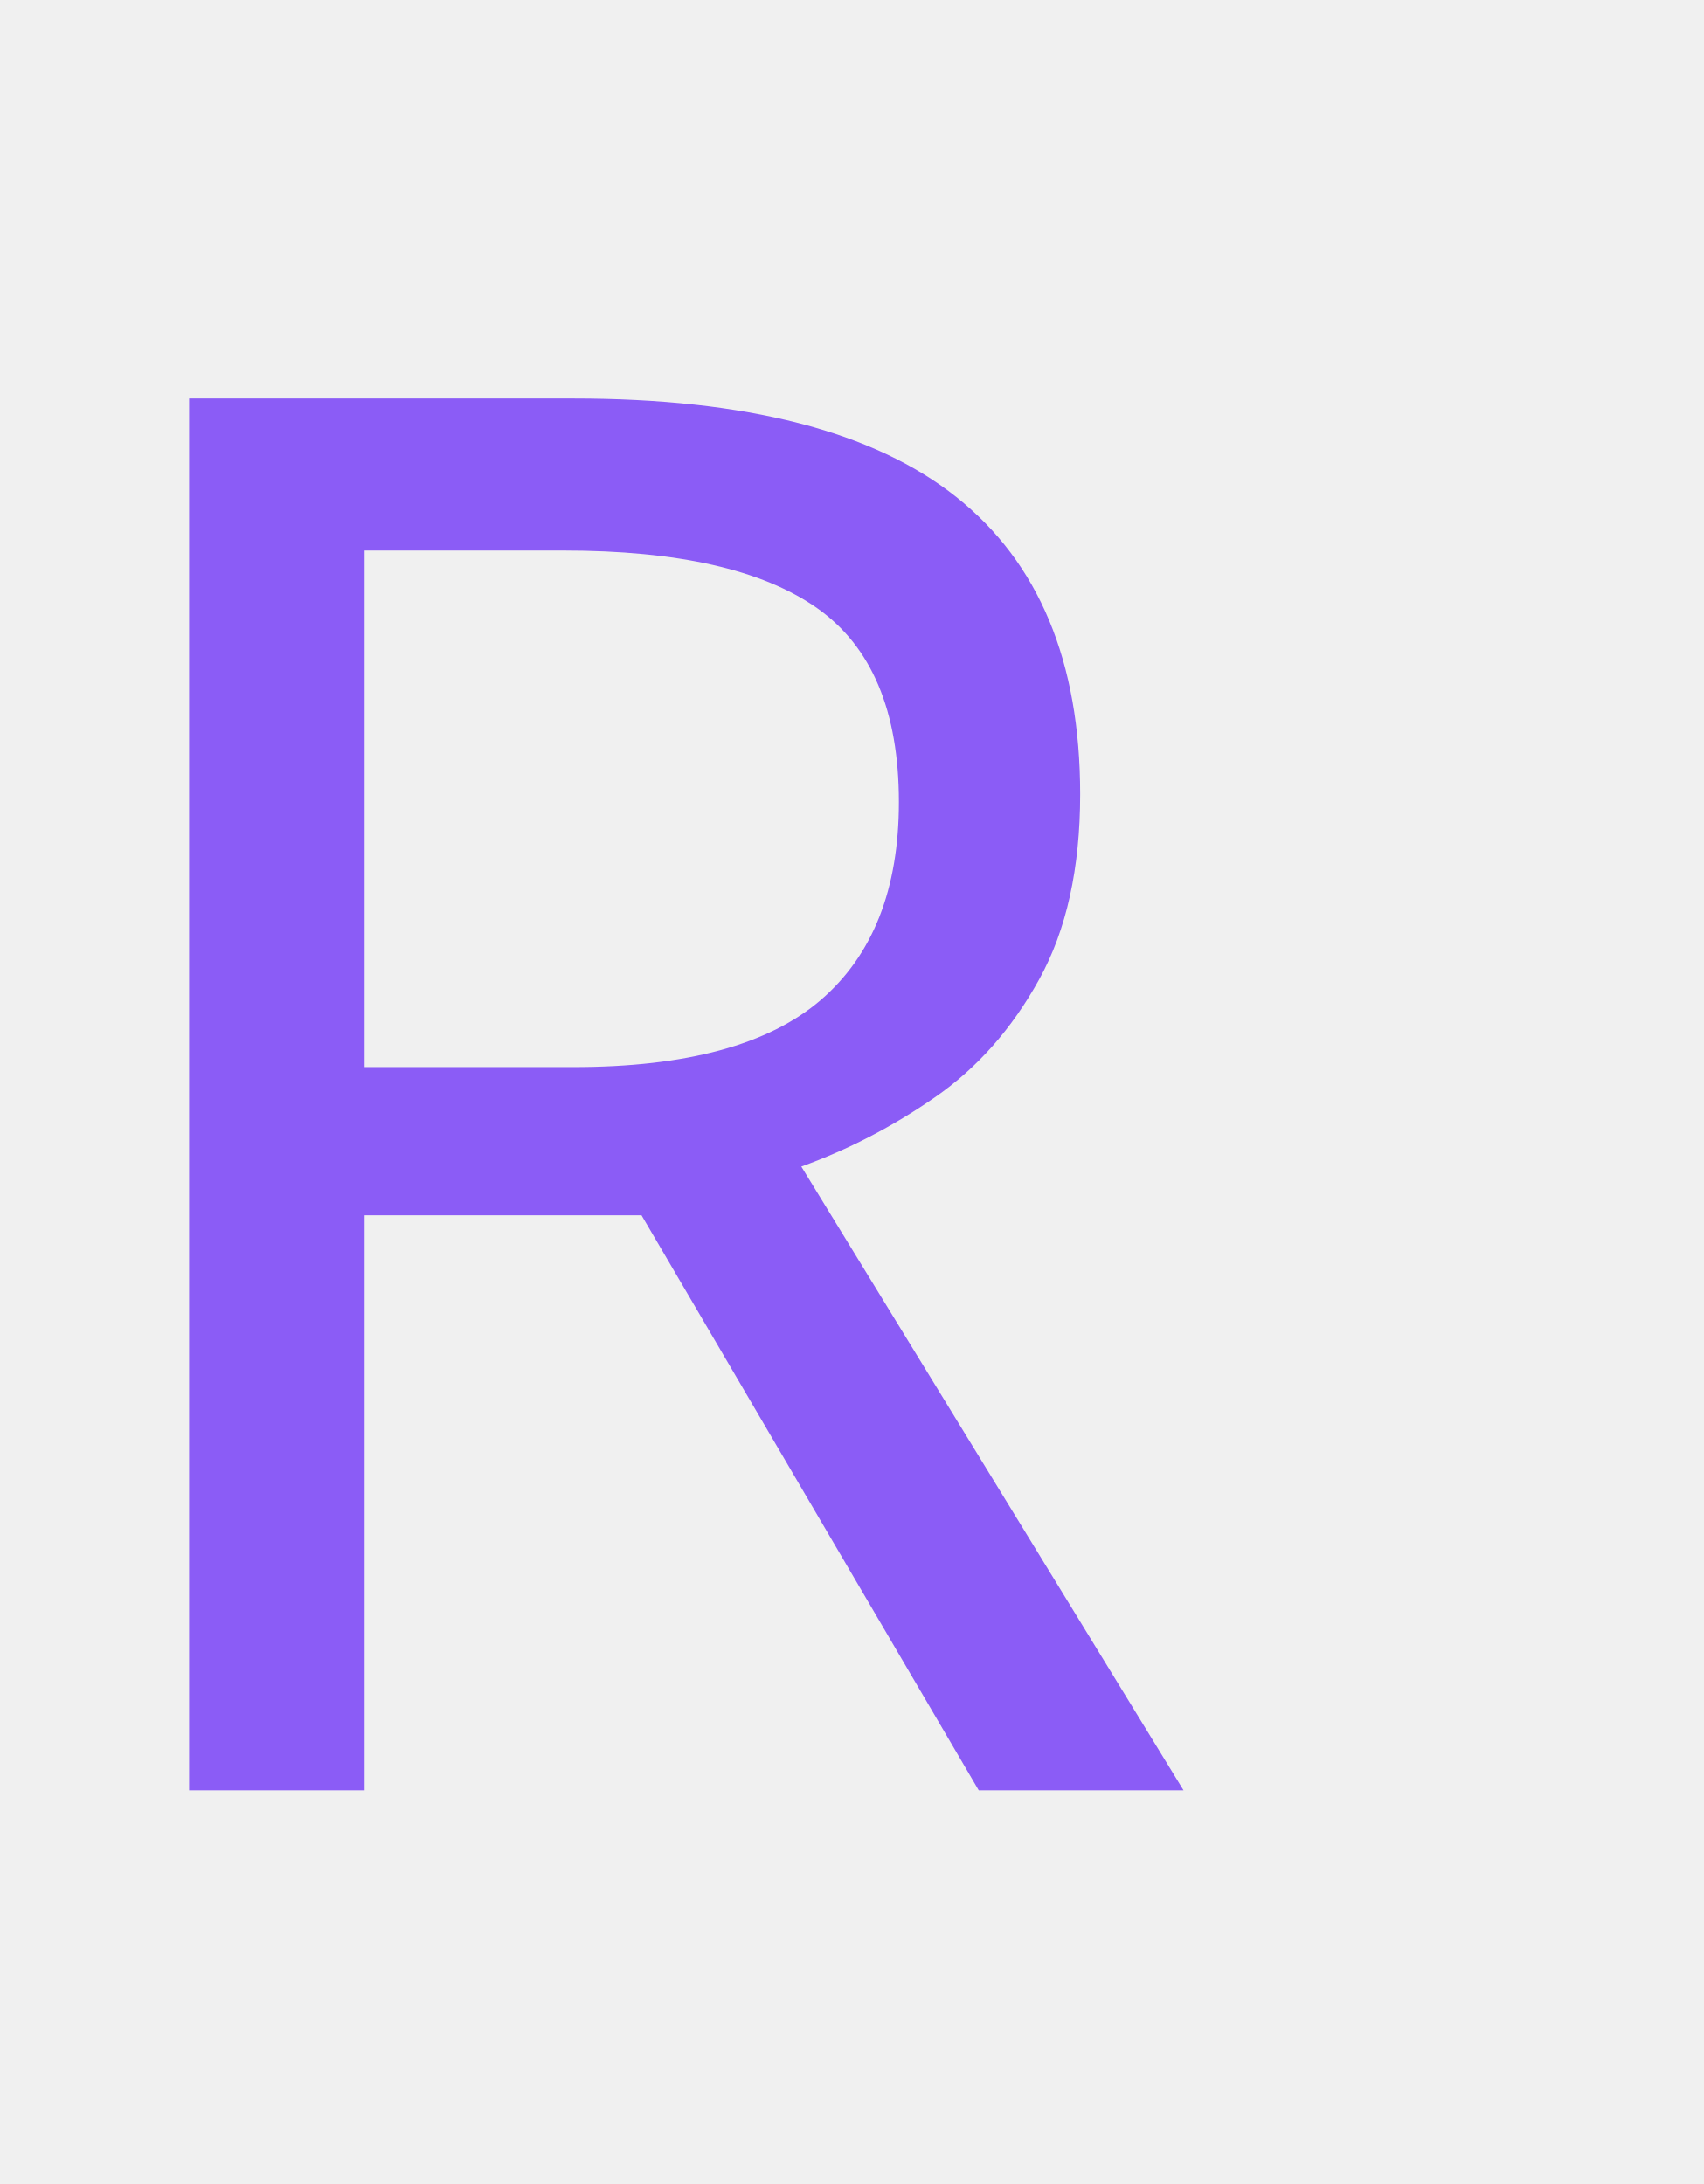
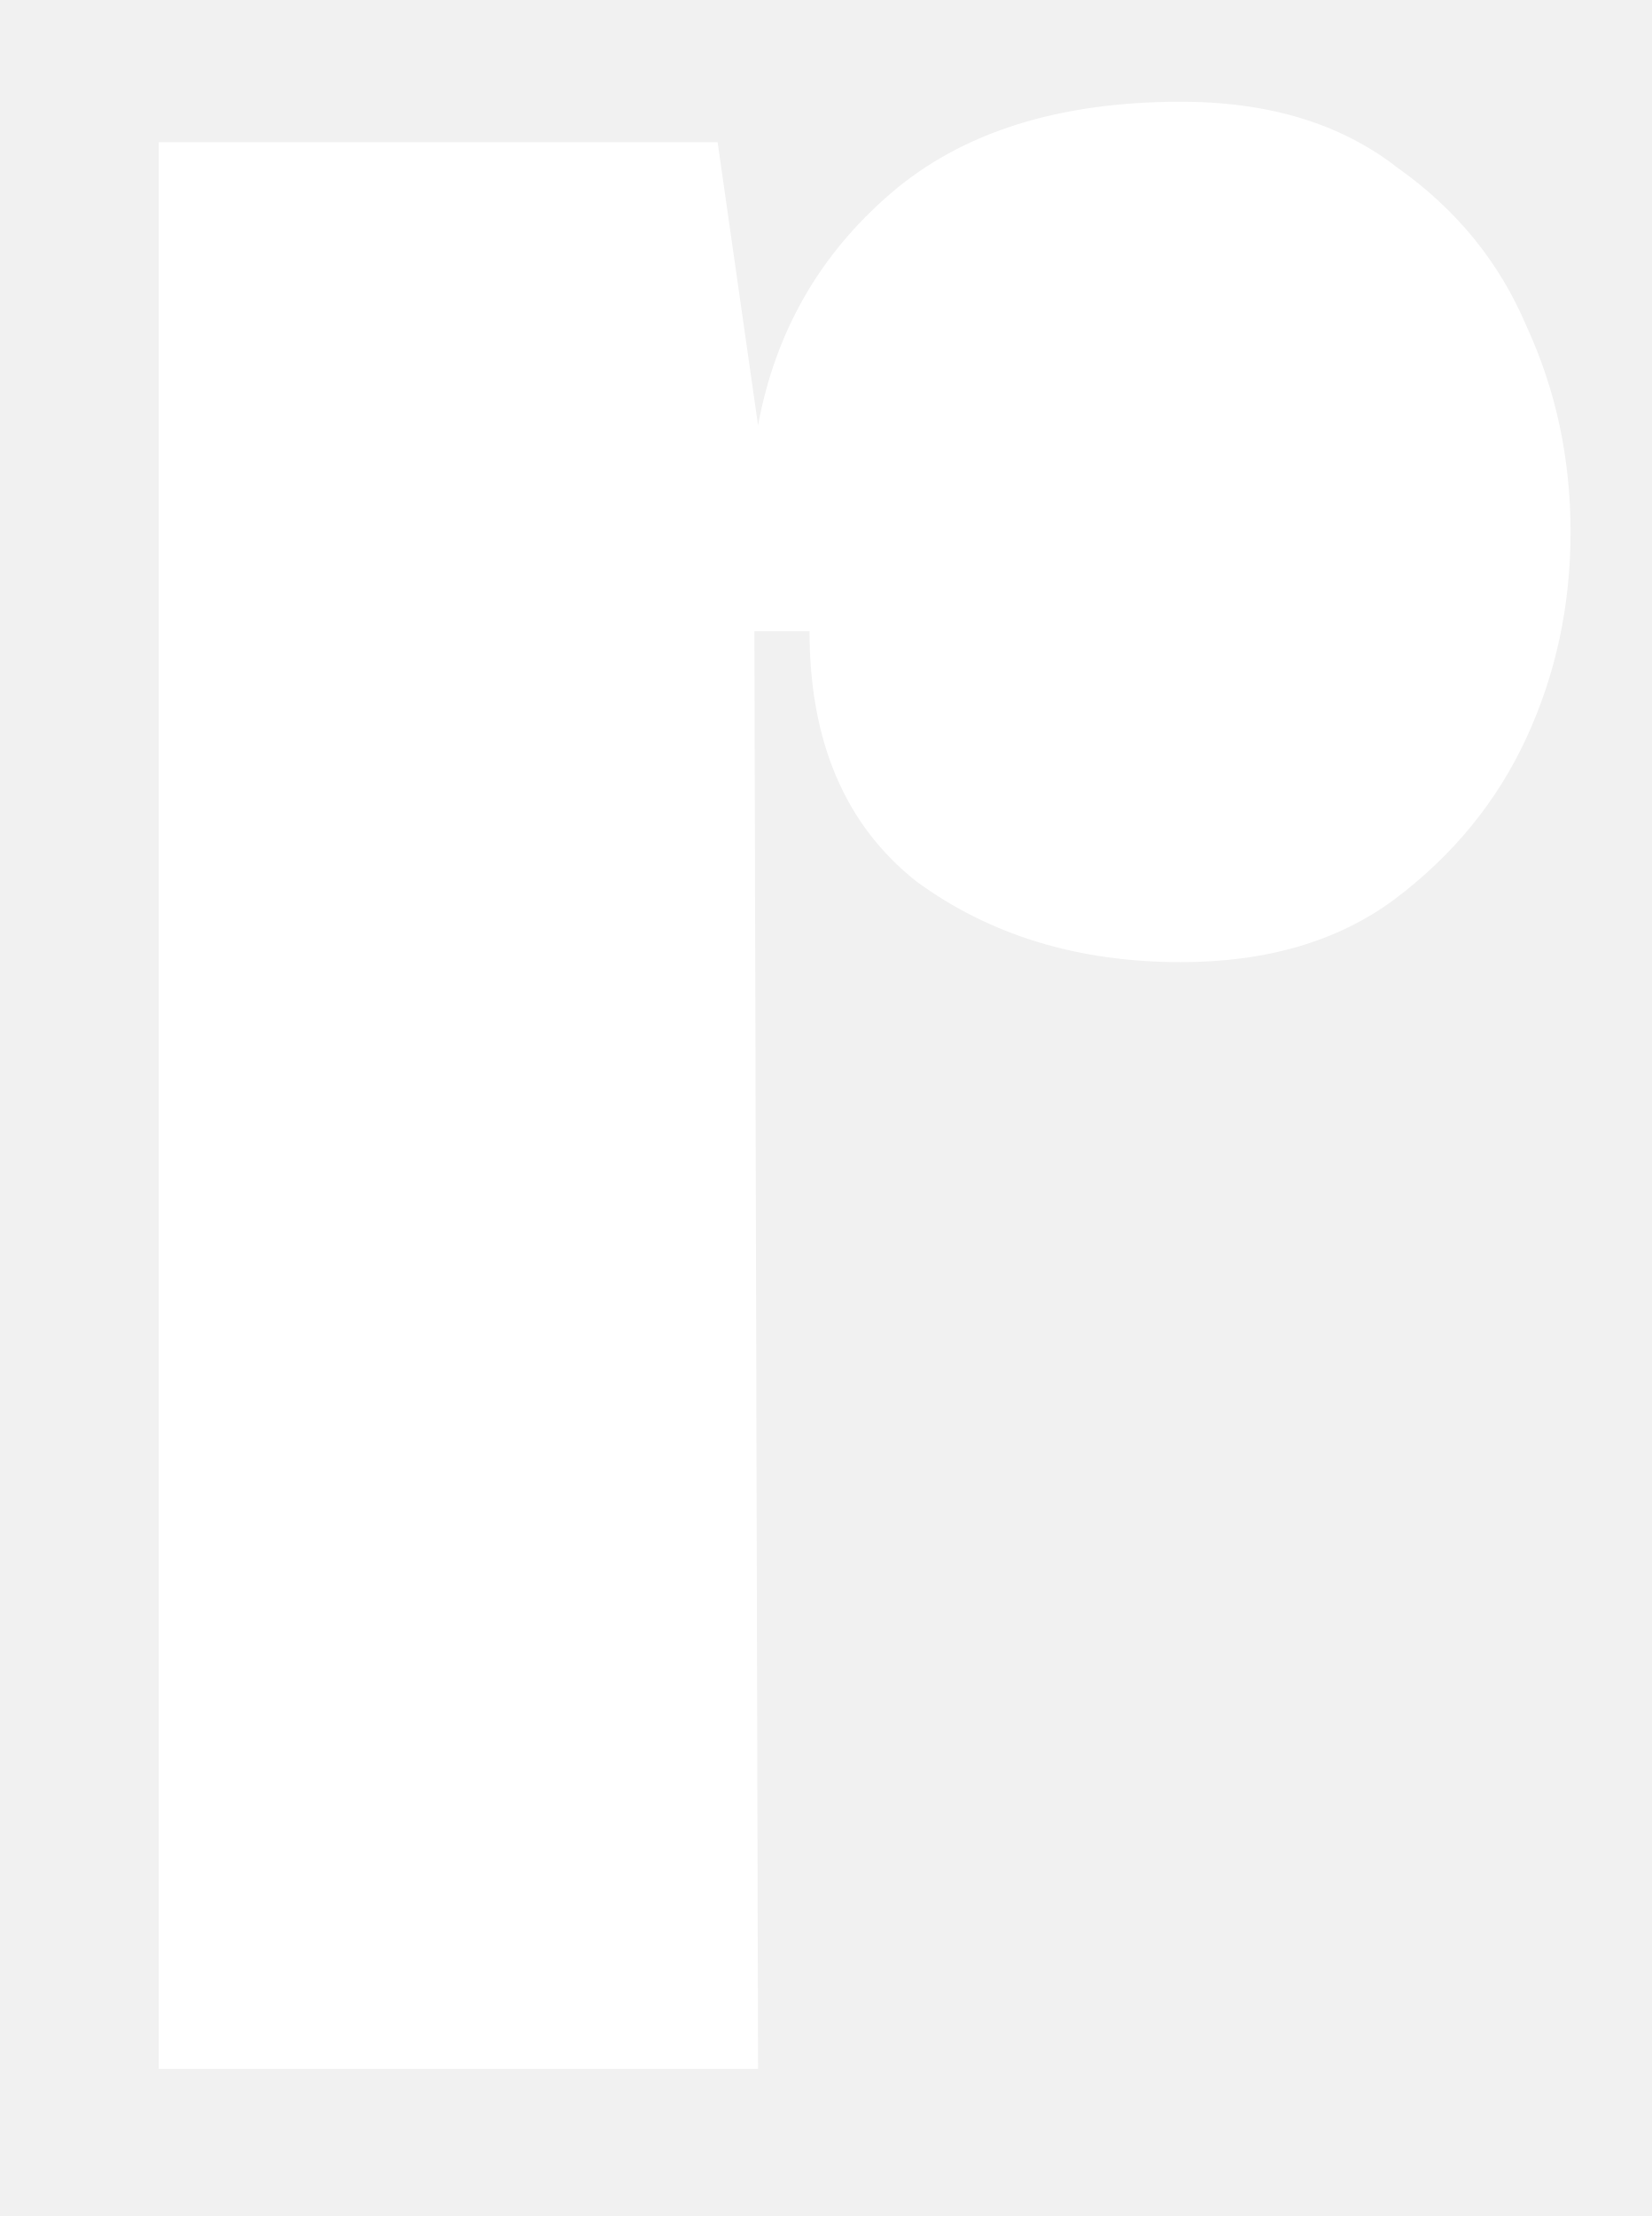
- <svg xmlns="http://www.w3.org/2000/svg" id="Layer_1" data-name="Layer 1" viewBox="0 0 220.72 283.02">
+ <svg xmlns="http://www.w3.org/2000/svg" width="337" height="452" viewBox="0 0 337 452" fill="none">
+   <g clip-path="url(#clip0_145_2)">
+     <rect width="337" height="452" fill="white" fill-opacity="0.1" />
+     <path d="M154.646 86.75C158.146 67.75 167.146 52 181.646 39.5C196.146 27 215.896 20.75 240.896 20.75C258.896 20.75 273.646 25.25 285.146 34.25C297.146 42.75 305.896 53.5 311.396 66.5C317.396 79.5 320.396 93.5 320.396 108.5C320.396 123.5 317.396 137.5 311.396 150.5C305.396 163.5 296.396 174.5 284.396 183.5C272.896 192 258.396 196.25 240.896 196.25C219.896 196.25 201.896 190.75 186.896 179.75C172.396 168.25 165.146 151.25 165.146 128.75H153.896L154.646 422H32.395V29H146.396L154.646 86.75Z" fill="white" />
+   </g>
  <defs>
-     <style>
-       .cls-1 {
-         fill: #8b5cf6;
-         font-family: BotchRegular, Botch;
-         font-size: 252.59px;
-       }
-     </style>
+     <clipPath id="clip0_145_2">
+       <rect width="337" height="452" fill="white" />
+     </clipPath>
  </defs>
-   <text class="cls-1" transform="translate(0 232)">
-     <tspan x="0" y="0">R</tspan>
-   </text>
</svg>
